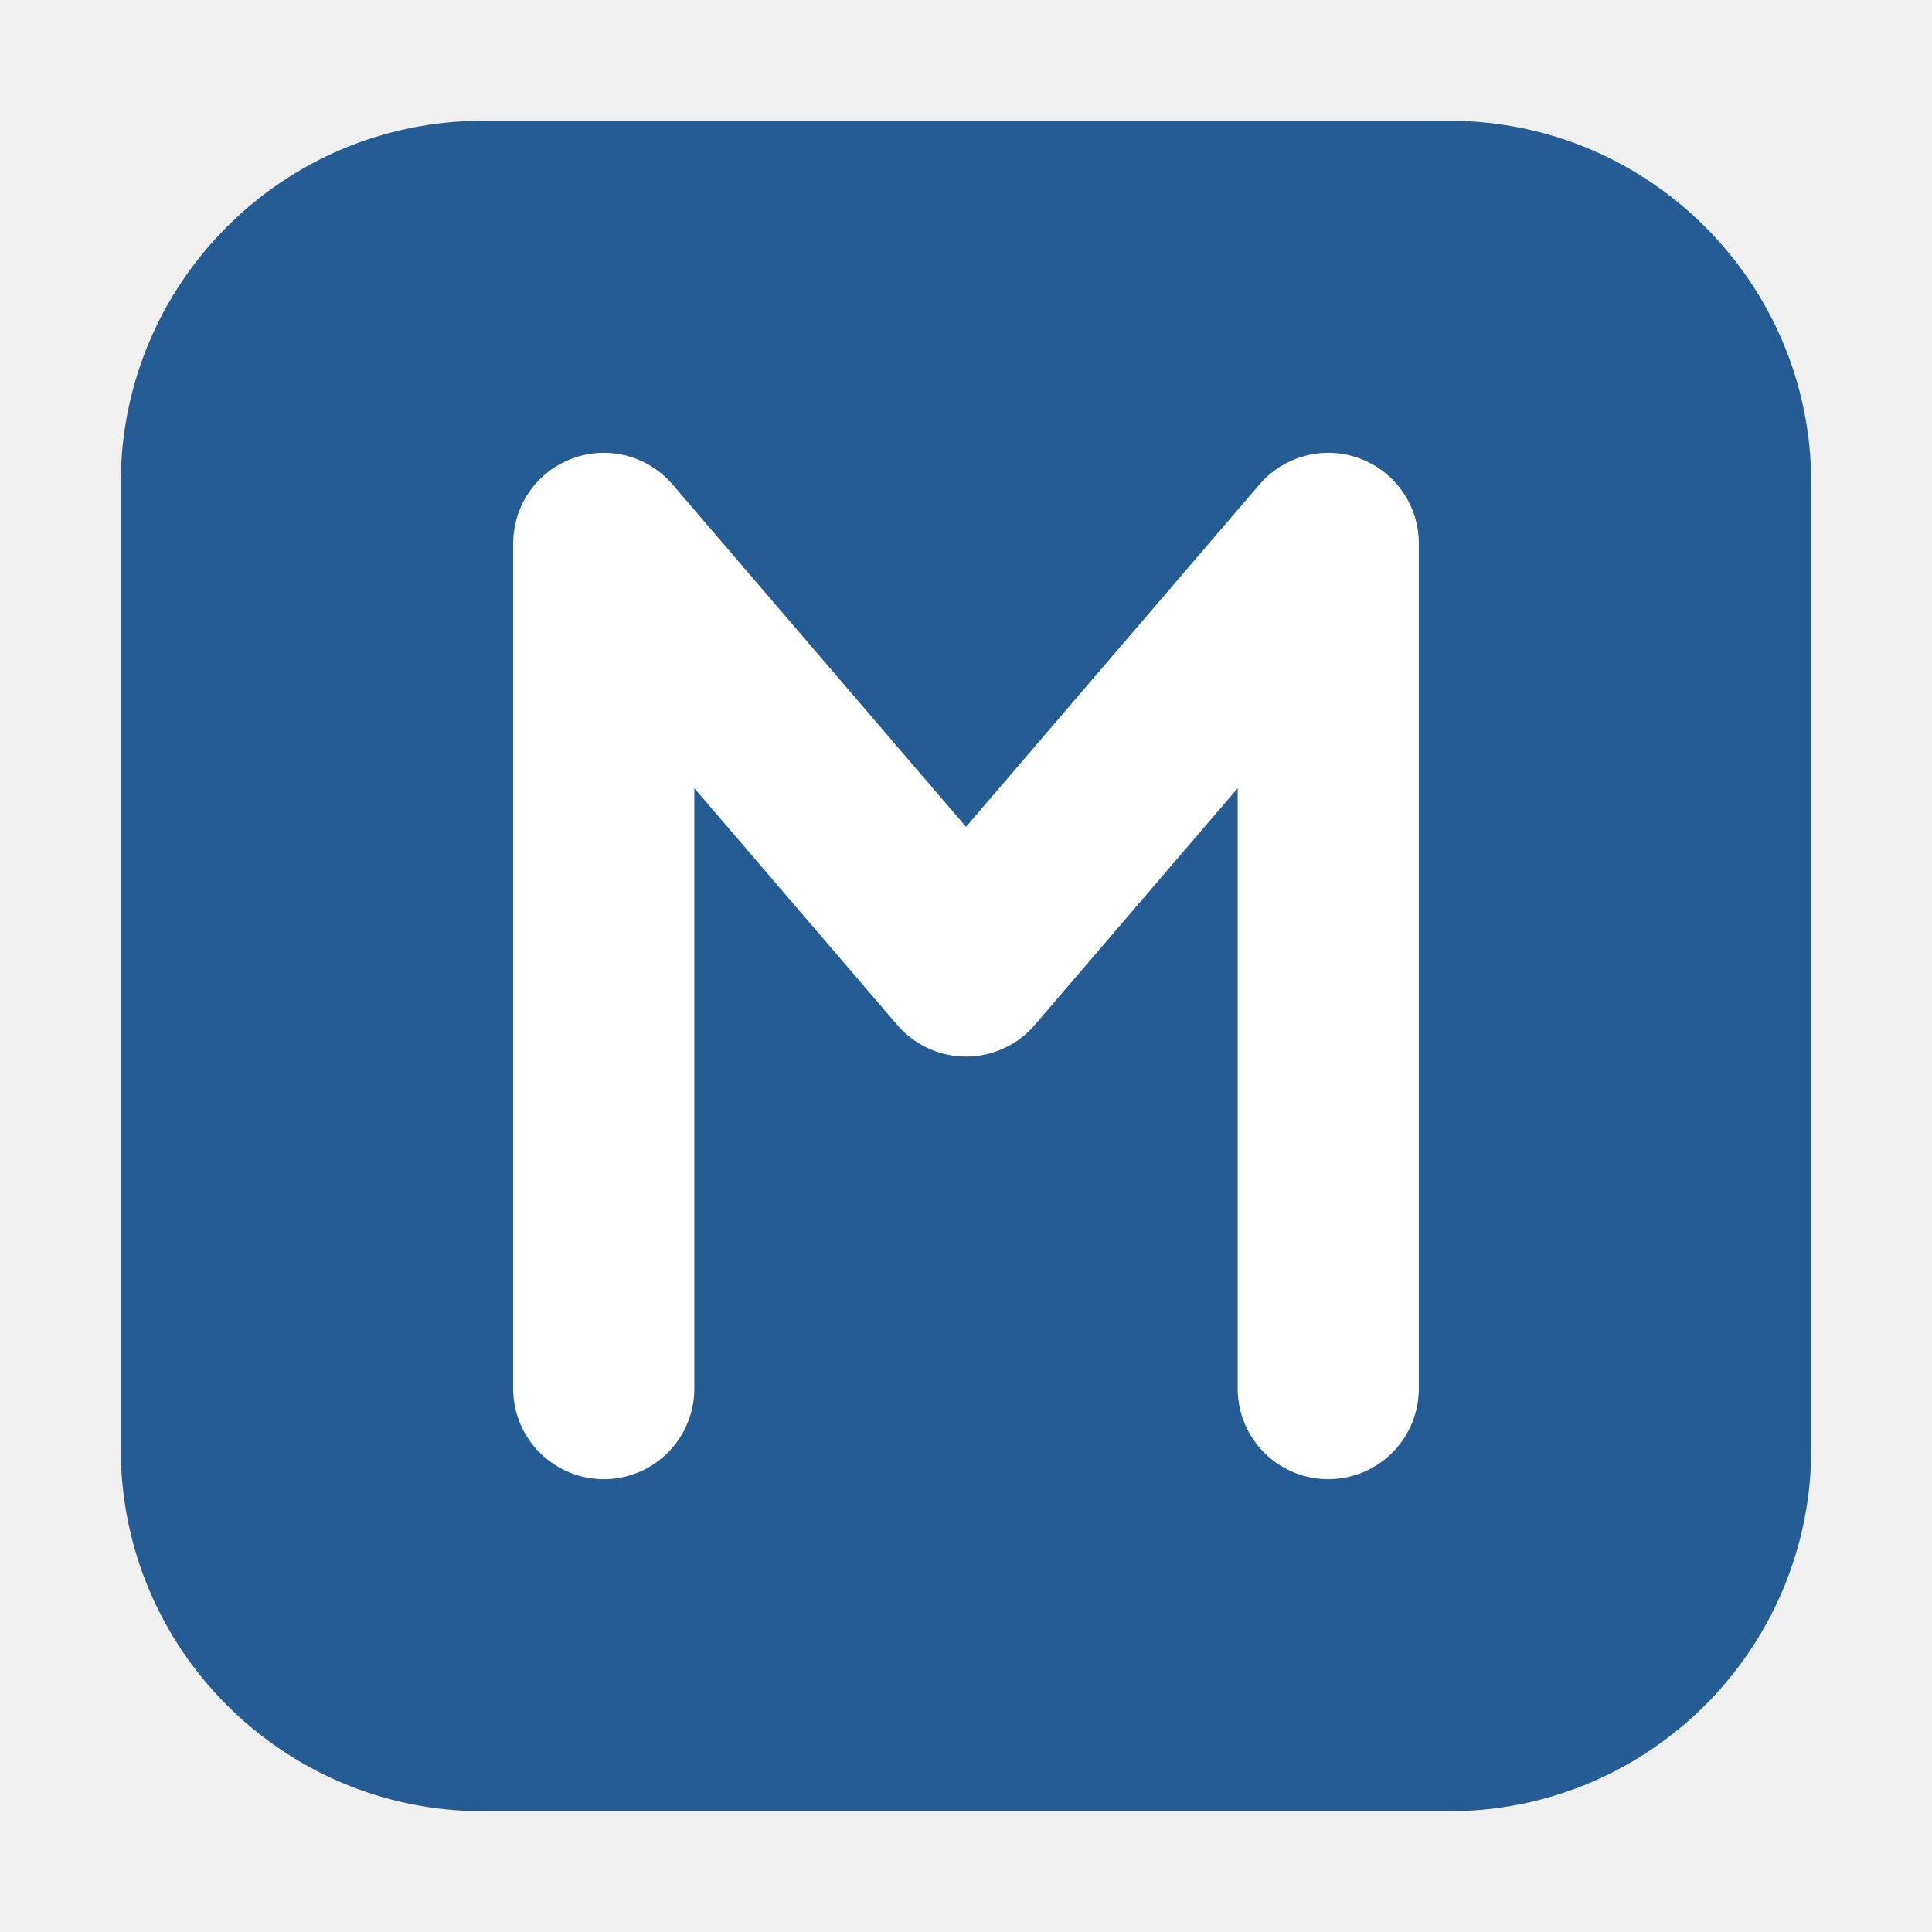
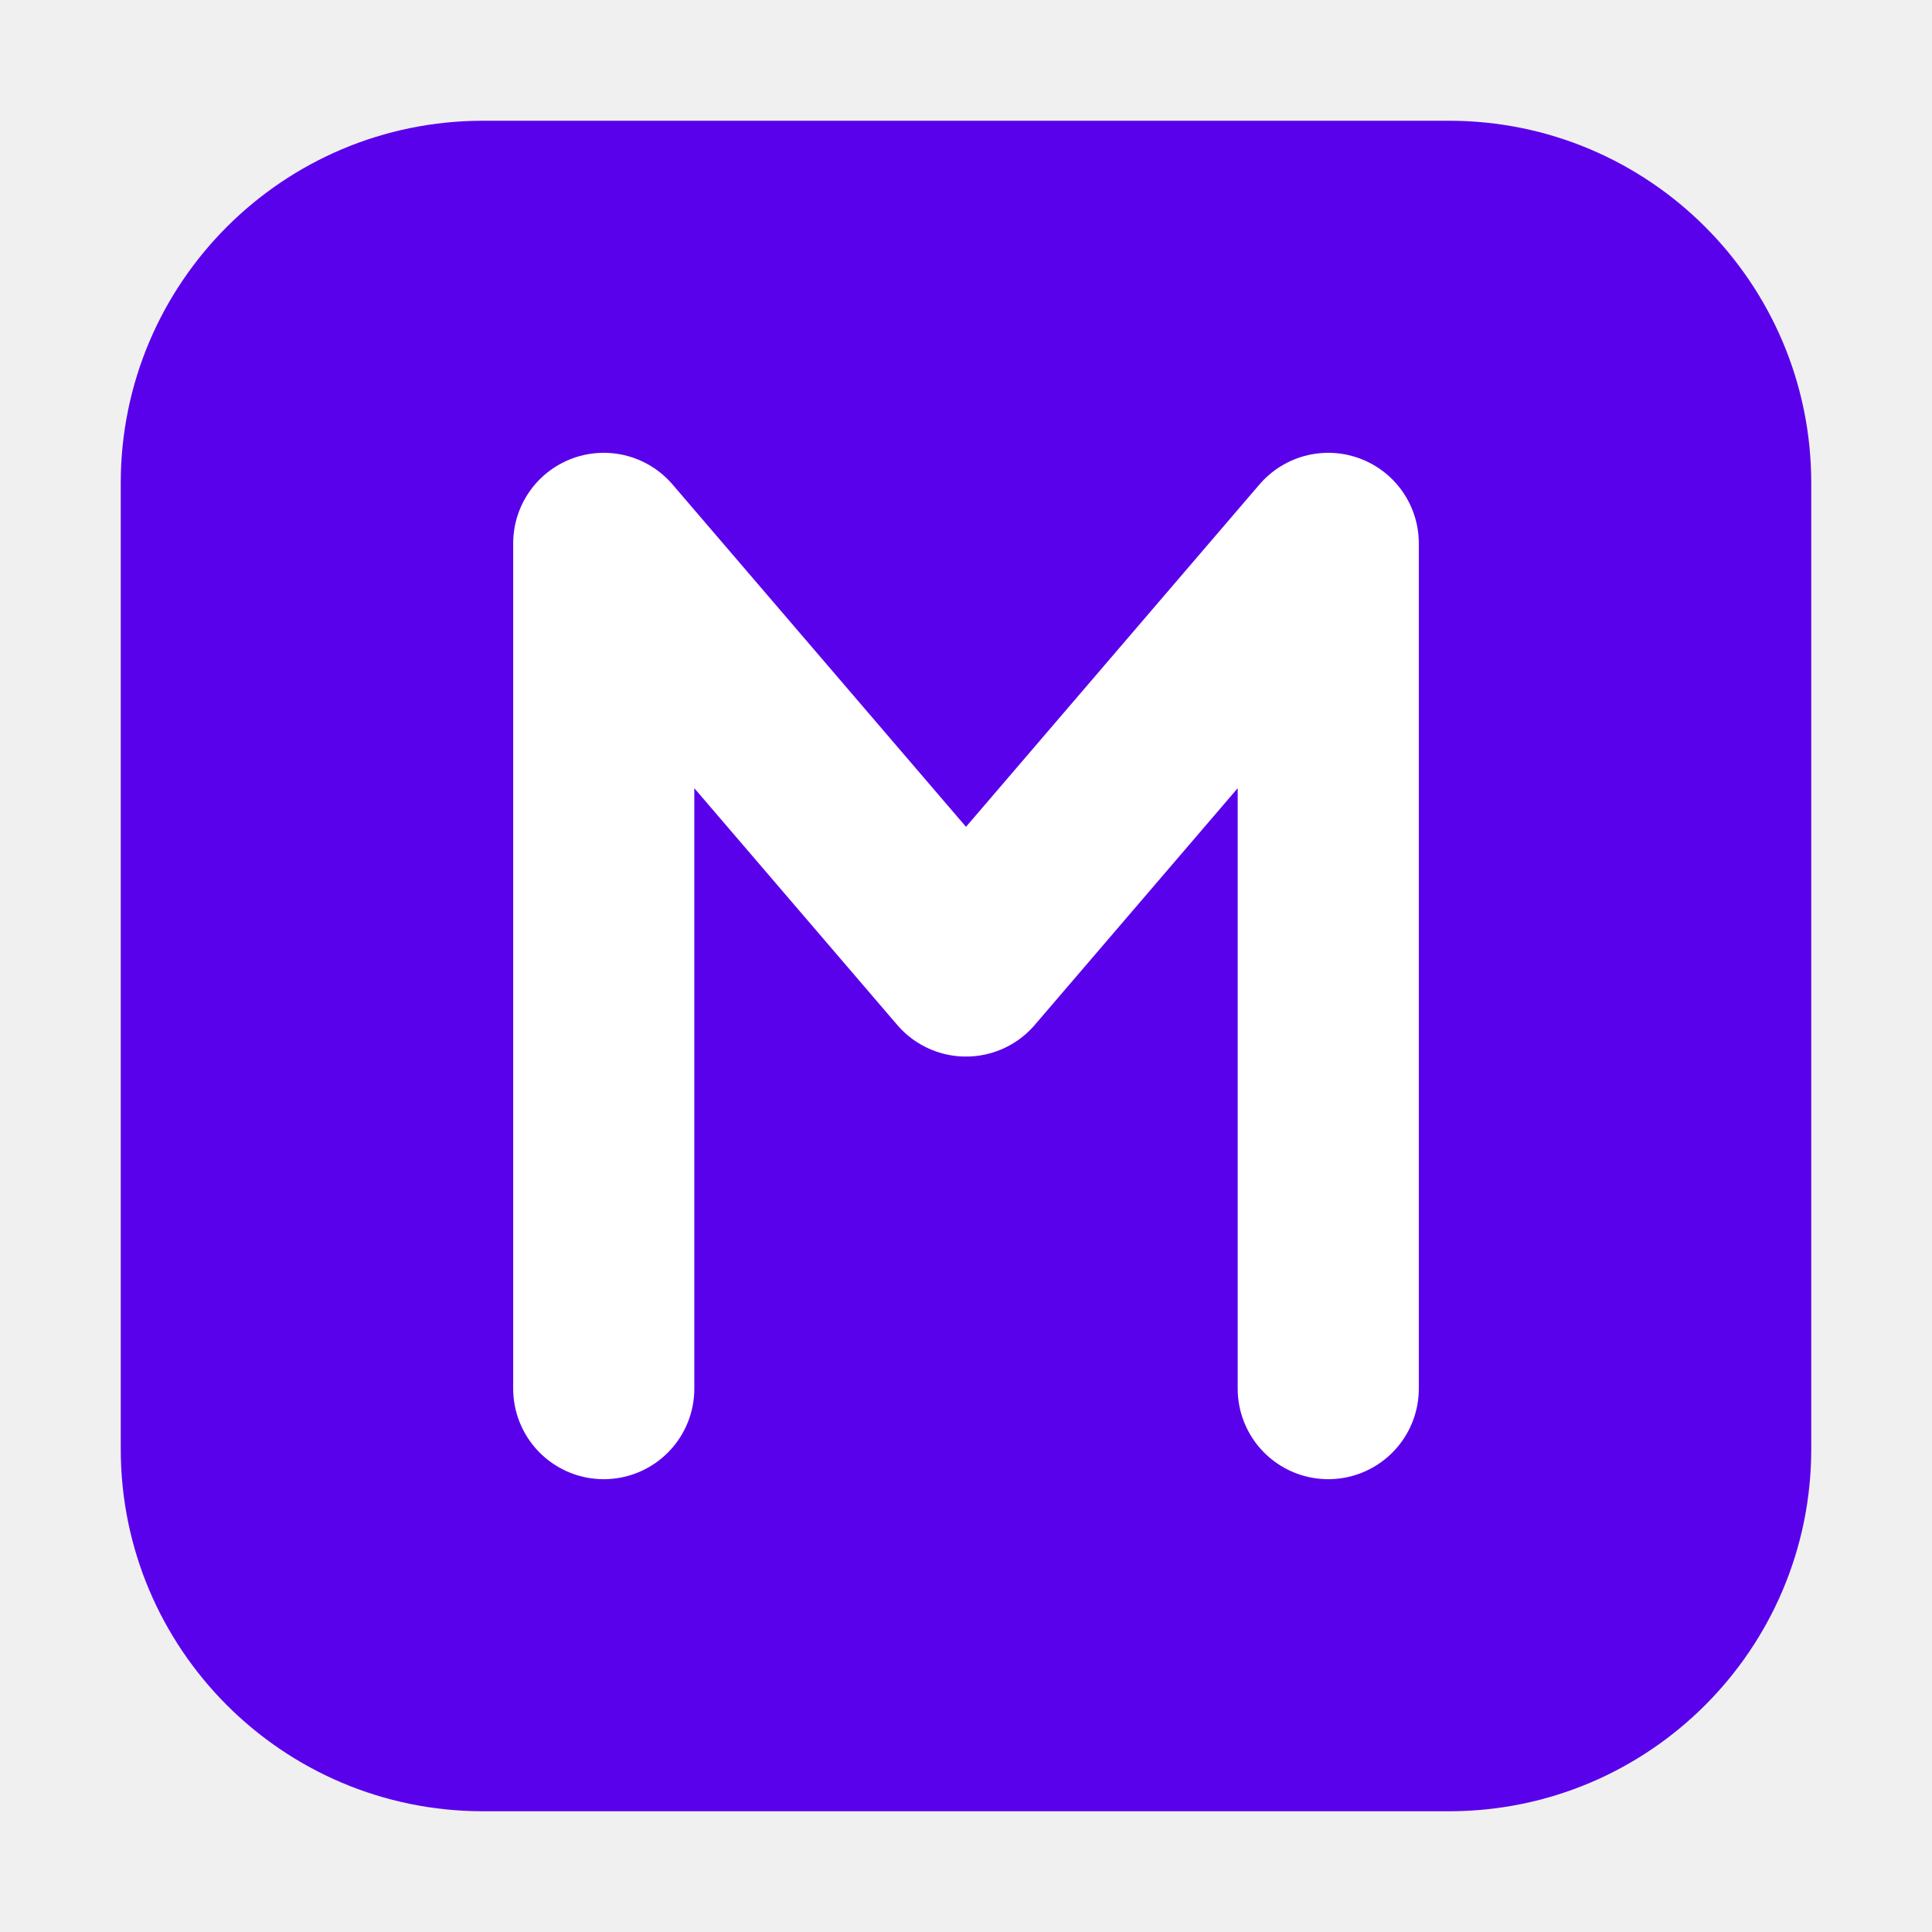
<svg xmlns="http://www.w3.org/2000/svg" width="16" height="16" viewBox="0 0 16 16">
-   <rect x="1" y="1" width="14" height="14" rx="3" fill="#245C93" />
+   <rect x="1" y="1" width="14" height="14" rx="3" fill="#5A01EC" />
  <path d="M5 11.5v-7l3 3.5 3-3.5v7" fill="none" stroke="#FFFFFF" stroke-width="1.5" stroke-linecap="round" stroke-linejoin="round" />
</svg>
